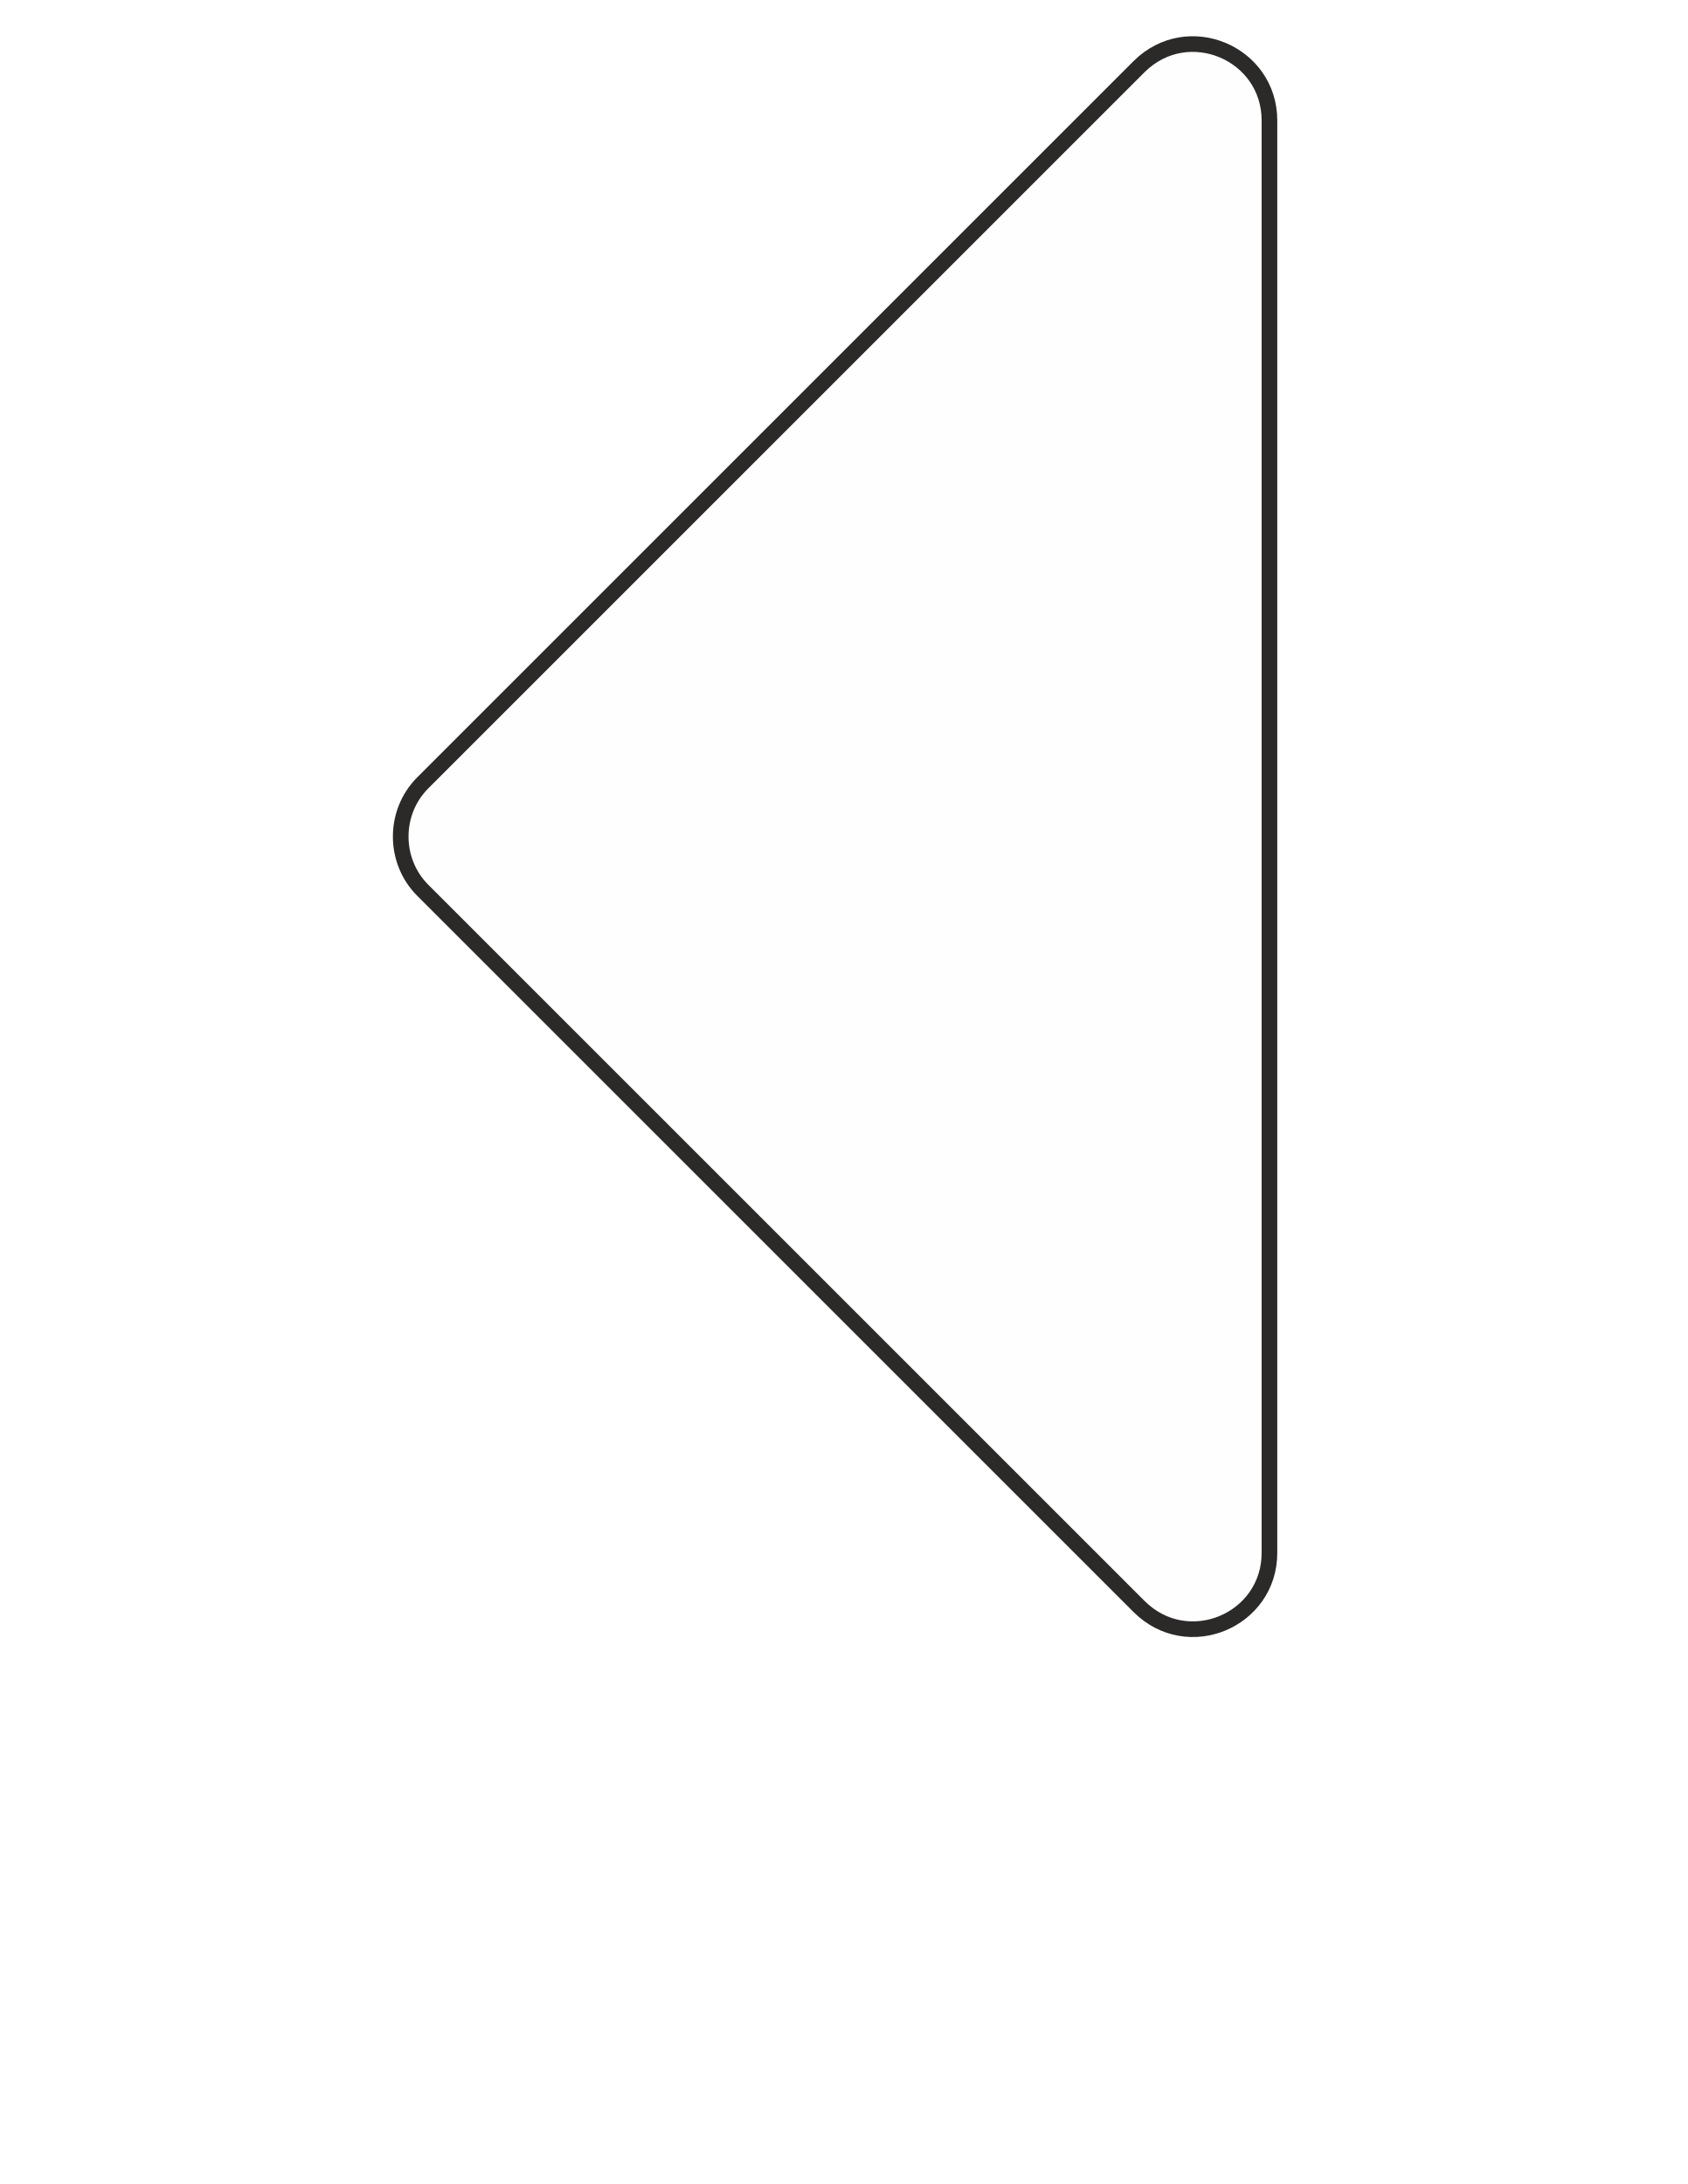
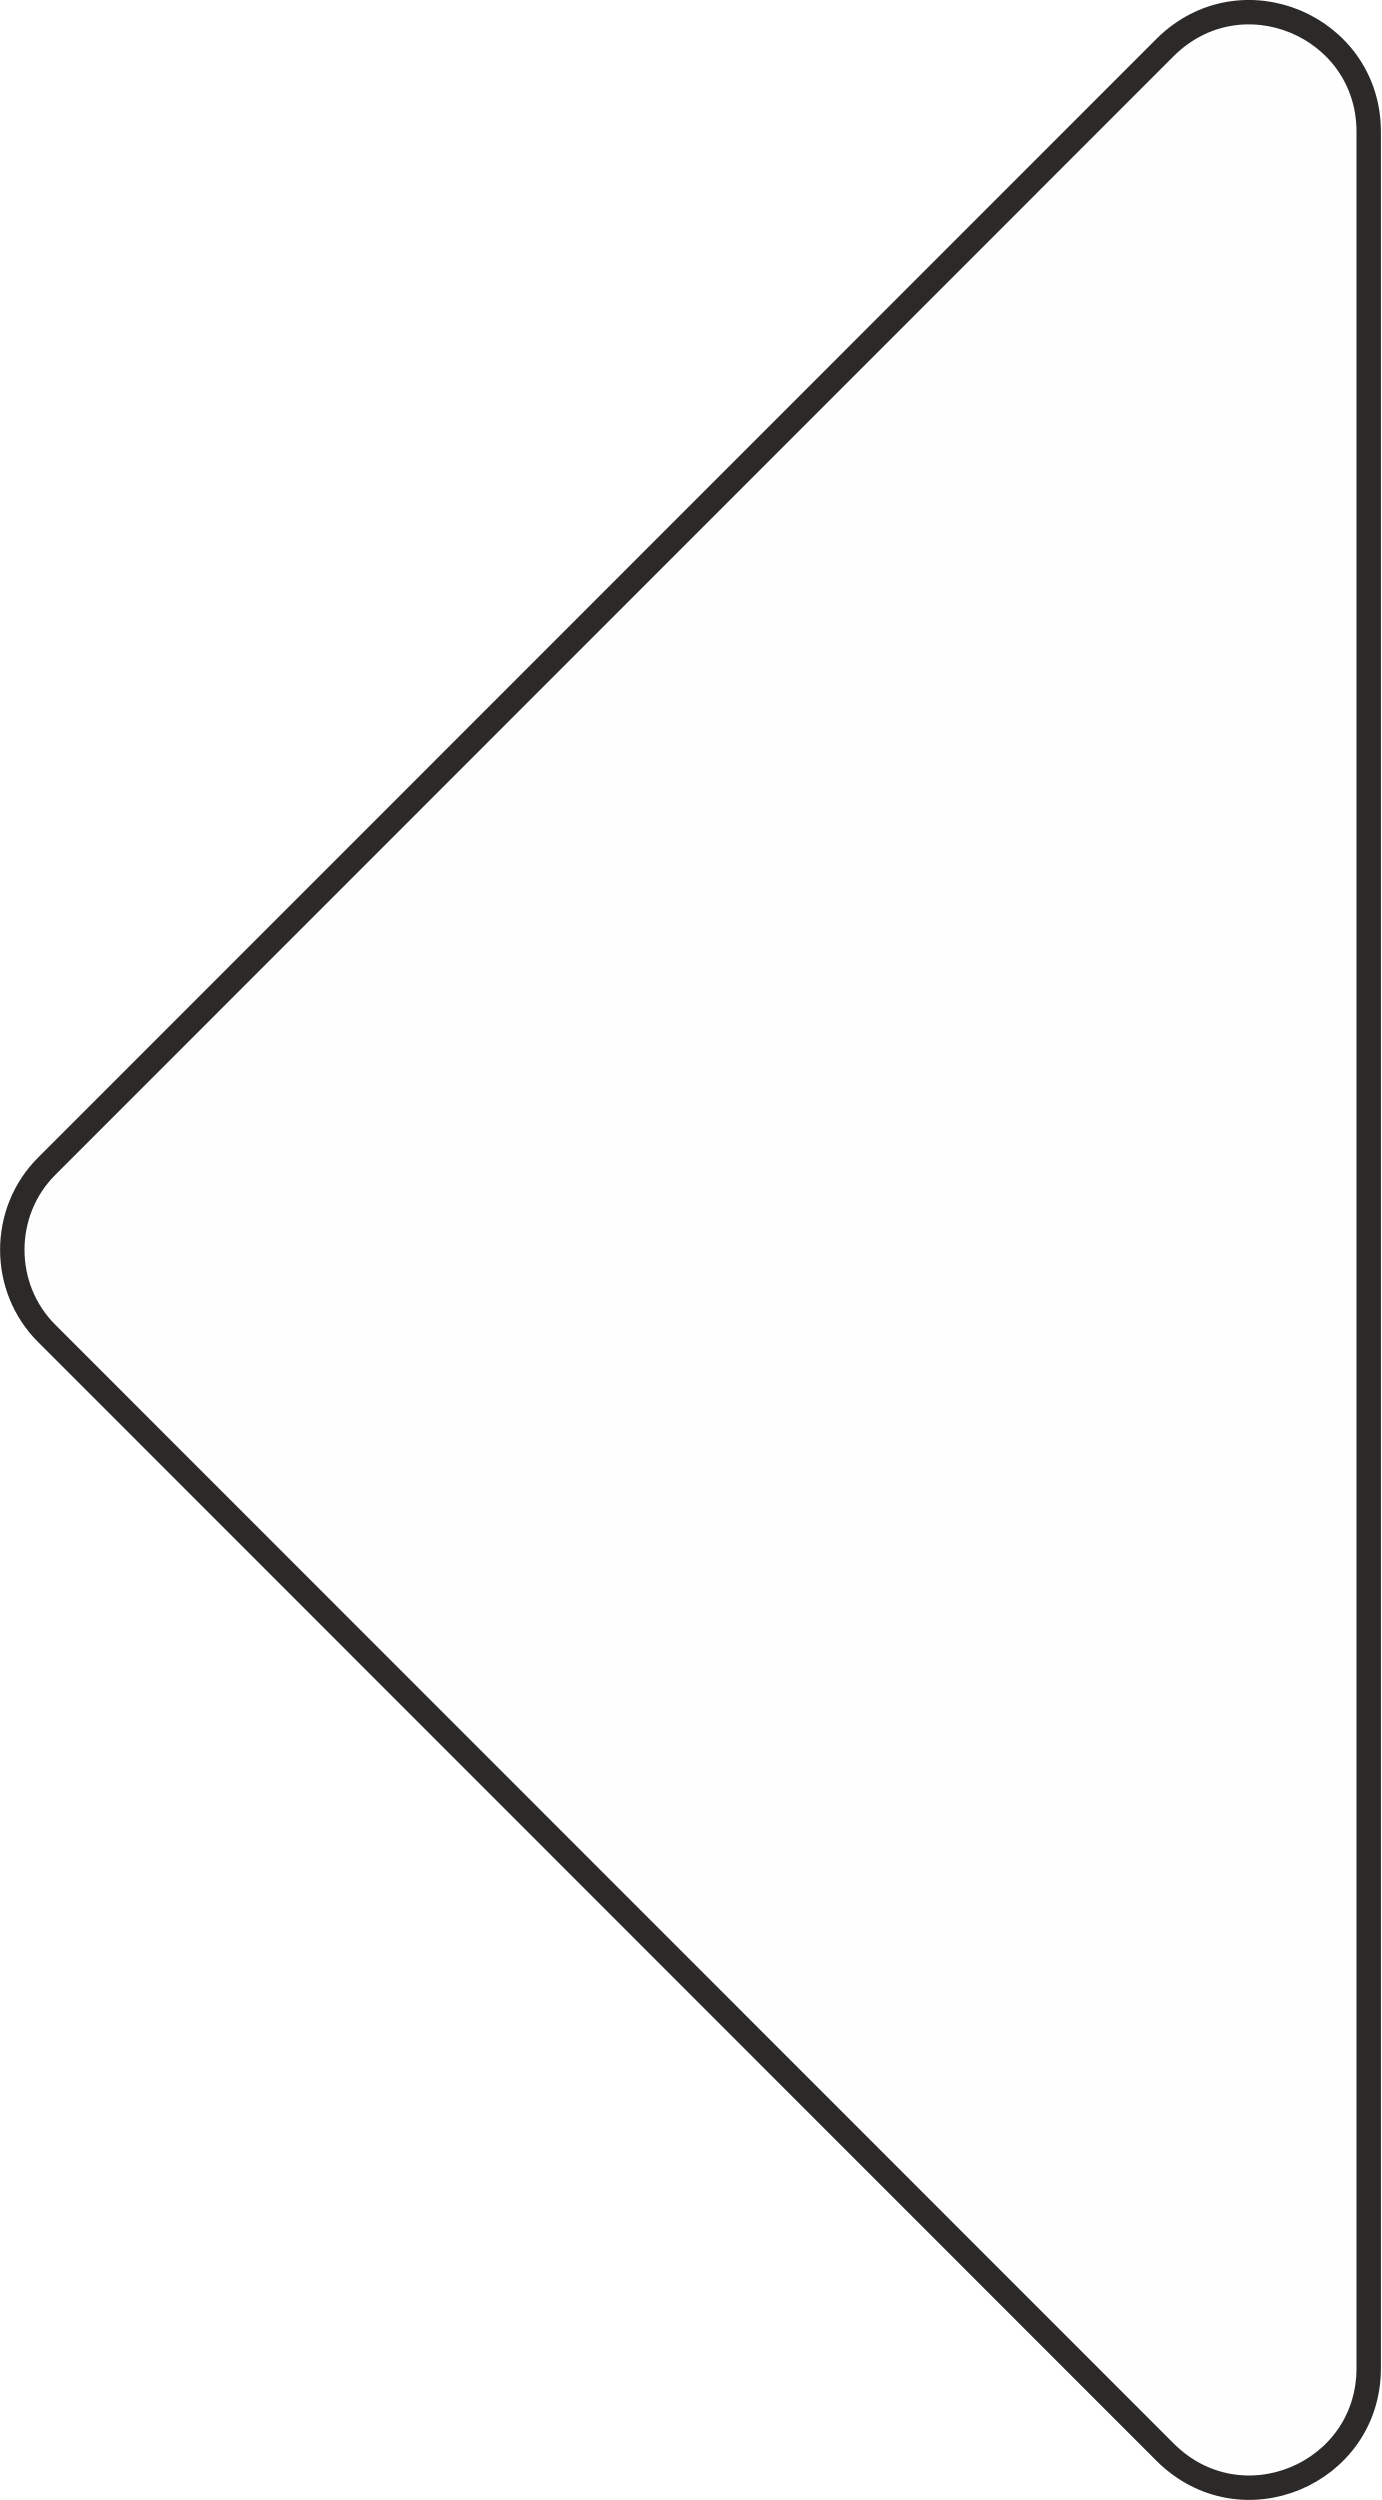
- <svg xmlns="http://www.w3.org/2000/svg" xml:space="preserve" width="8.5in" height="11in" version="1.1" style="shape-rendering:geometricPrecision; text-rendering:geometricPrecision; image-rendering:optimizeQuality; fill-rule:evenodd; clip-rule:evenodd" viewBox="0 0 8500 11000">
+ <svg xmlns="http://www.w3.org/2000/svg" xml:space="preserve" width="4.454in" height="8.062in" version="1.1" style="shape-rendering:geometricPrecision; text-rendering:geometricPrecision; image-rendering:optimizeQuality; fill-rule:evenodd; clip-rule:evenodd" viewBox="0 0 3777 6837">
  <defs>
    <style type="text/css">
   
-     .str0 {stroke:#2B2A29;stroke-width:78.74}
+     .str0 {stroke:#2B2A29;stroke-width:66.771}
    .fil0 {fill:#FEFEFE}
   
  </style>
  </defs>
  <g id="Слой_x0020_1">
    <g id="_2561788206080">
-       <path class="fil0 str0" d="M5736 8091c245,245 657,71 657,-270l0 -7214c0,-341 -412,-515 -657,-271l-3607 3607c-148,148 -148,393 0,541l3607 3607z" />
+       <path class="fil0 str0" d="M3186 6706c208,208 557,60 557,-229l0 -6117c0,-289 -349,-437 -557,-230l-3058 3059c-126,125 -126,333 0,458l3058 3059z" />
    </g>
-     <g id="_2561788206400">
-   </g>
-     <g id="_2561788207328">
-   </g>
-     <g id="_2561788206880">
-   </g>
-     <g id="_2561788206272">
-   </g>
-     <g id="_2561788206496">
-   </g>
-     <g id="_2561788237824">
-   </g>
-     <g id="_2561788237344">
-   </g>
-     <g id="_2561788237024">
-   </g>
-     <g id="_2561788237792">
-   </g>
-     <g id="_2561788236928">
-   </g>
-     <g id="_2561788238464">
-   </g>
-     <g id="_2561788235552">
-   </g>
-     <g id="_2561788235264">
-   </g>
-     <g id="_2561788236672">
-   </g>
-     <g id="_2561788236000">
-   </g>
  </g>
</svg>
